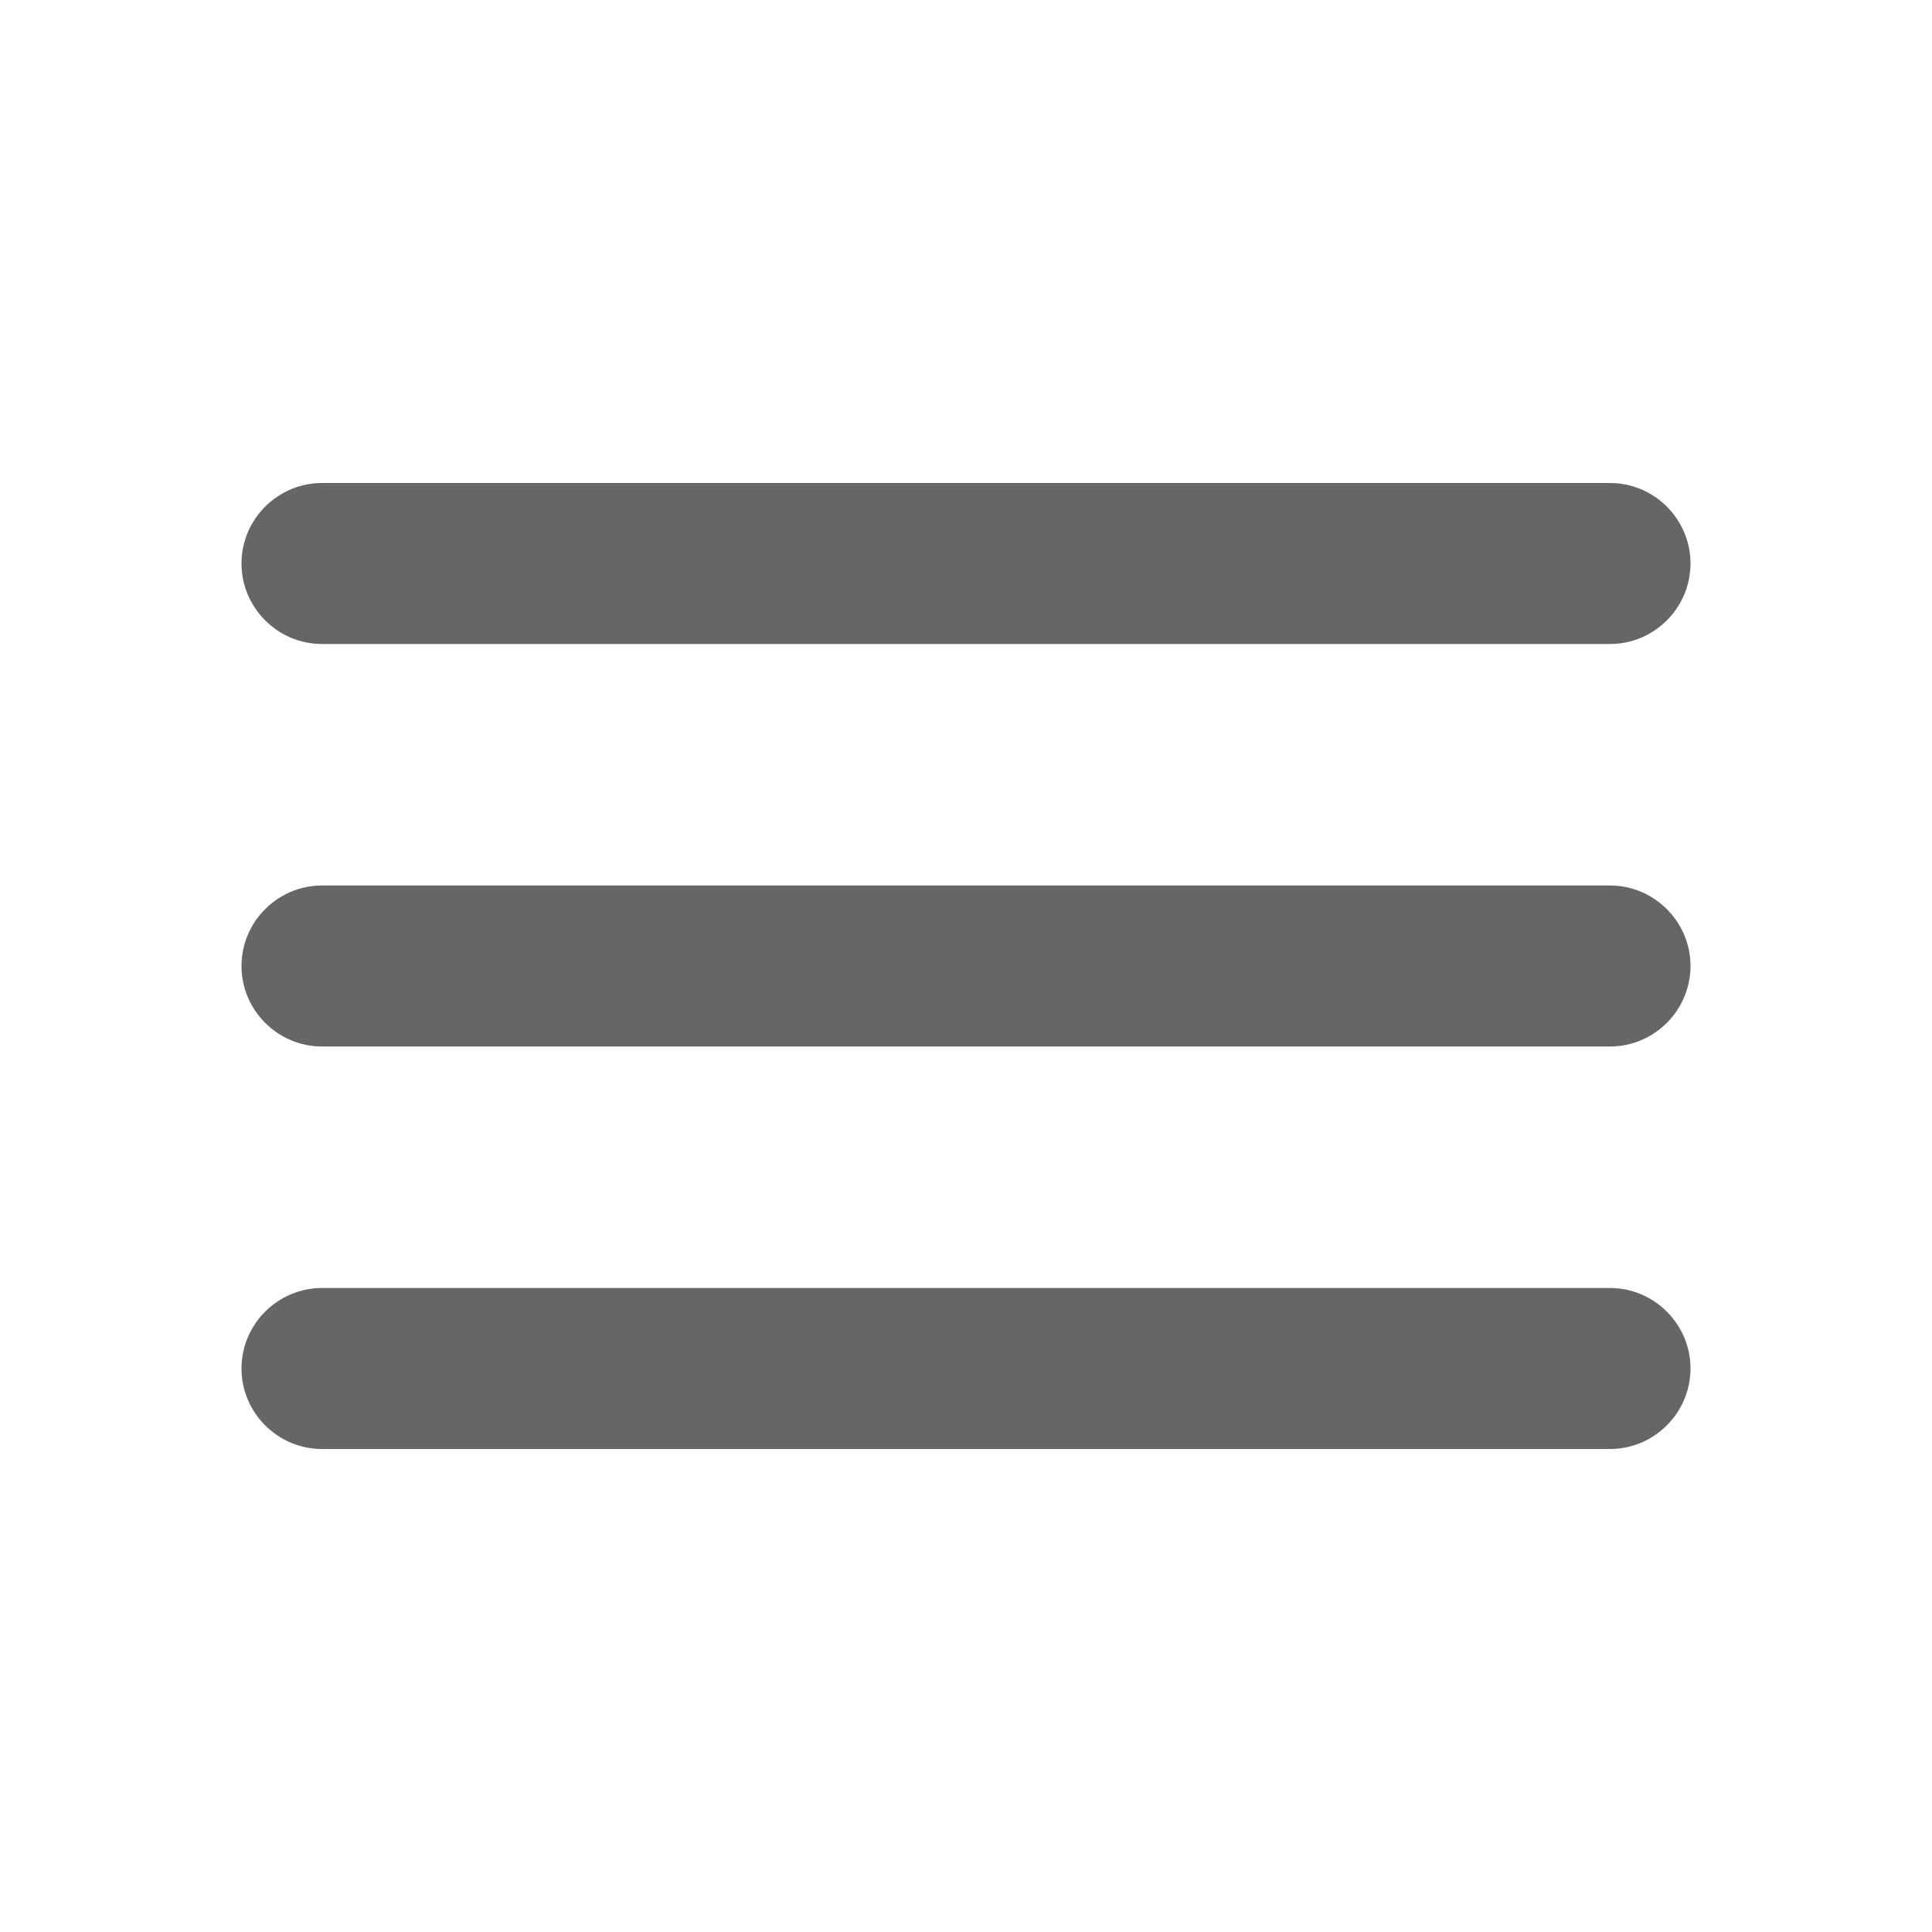
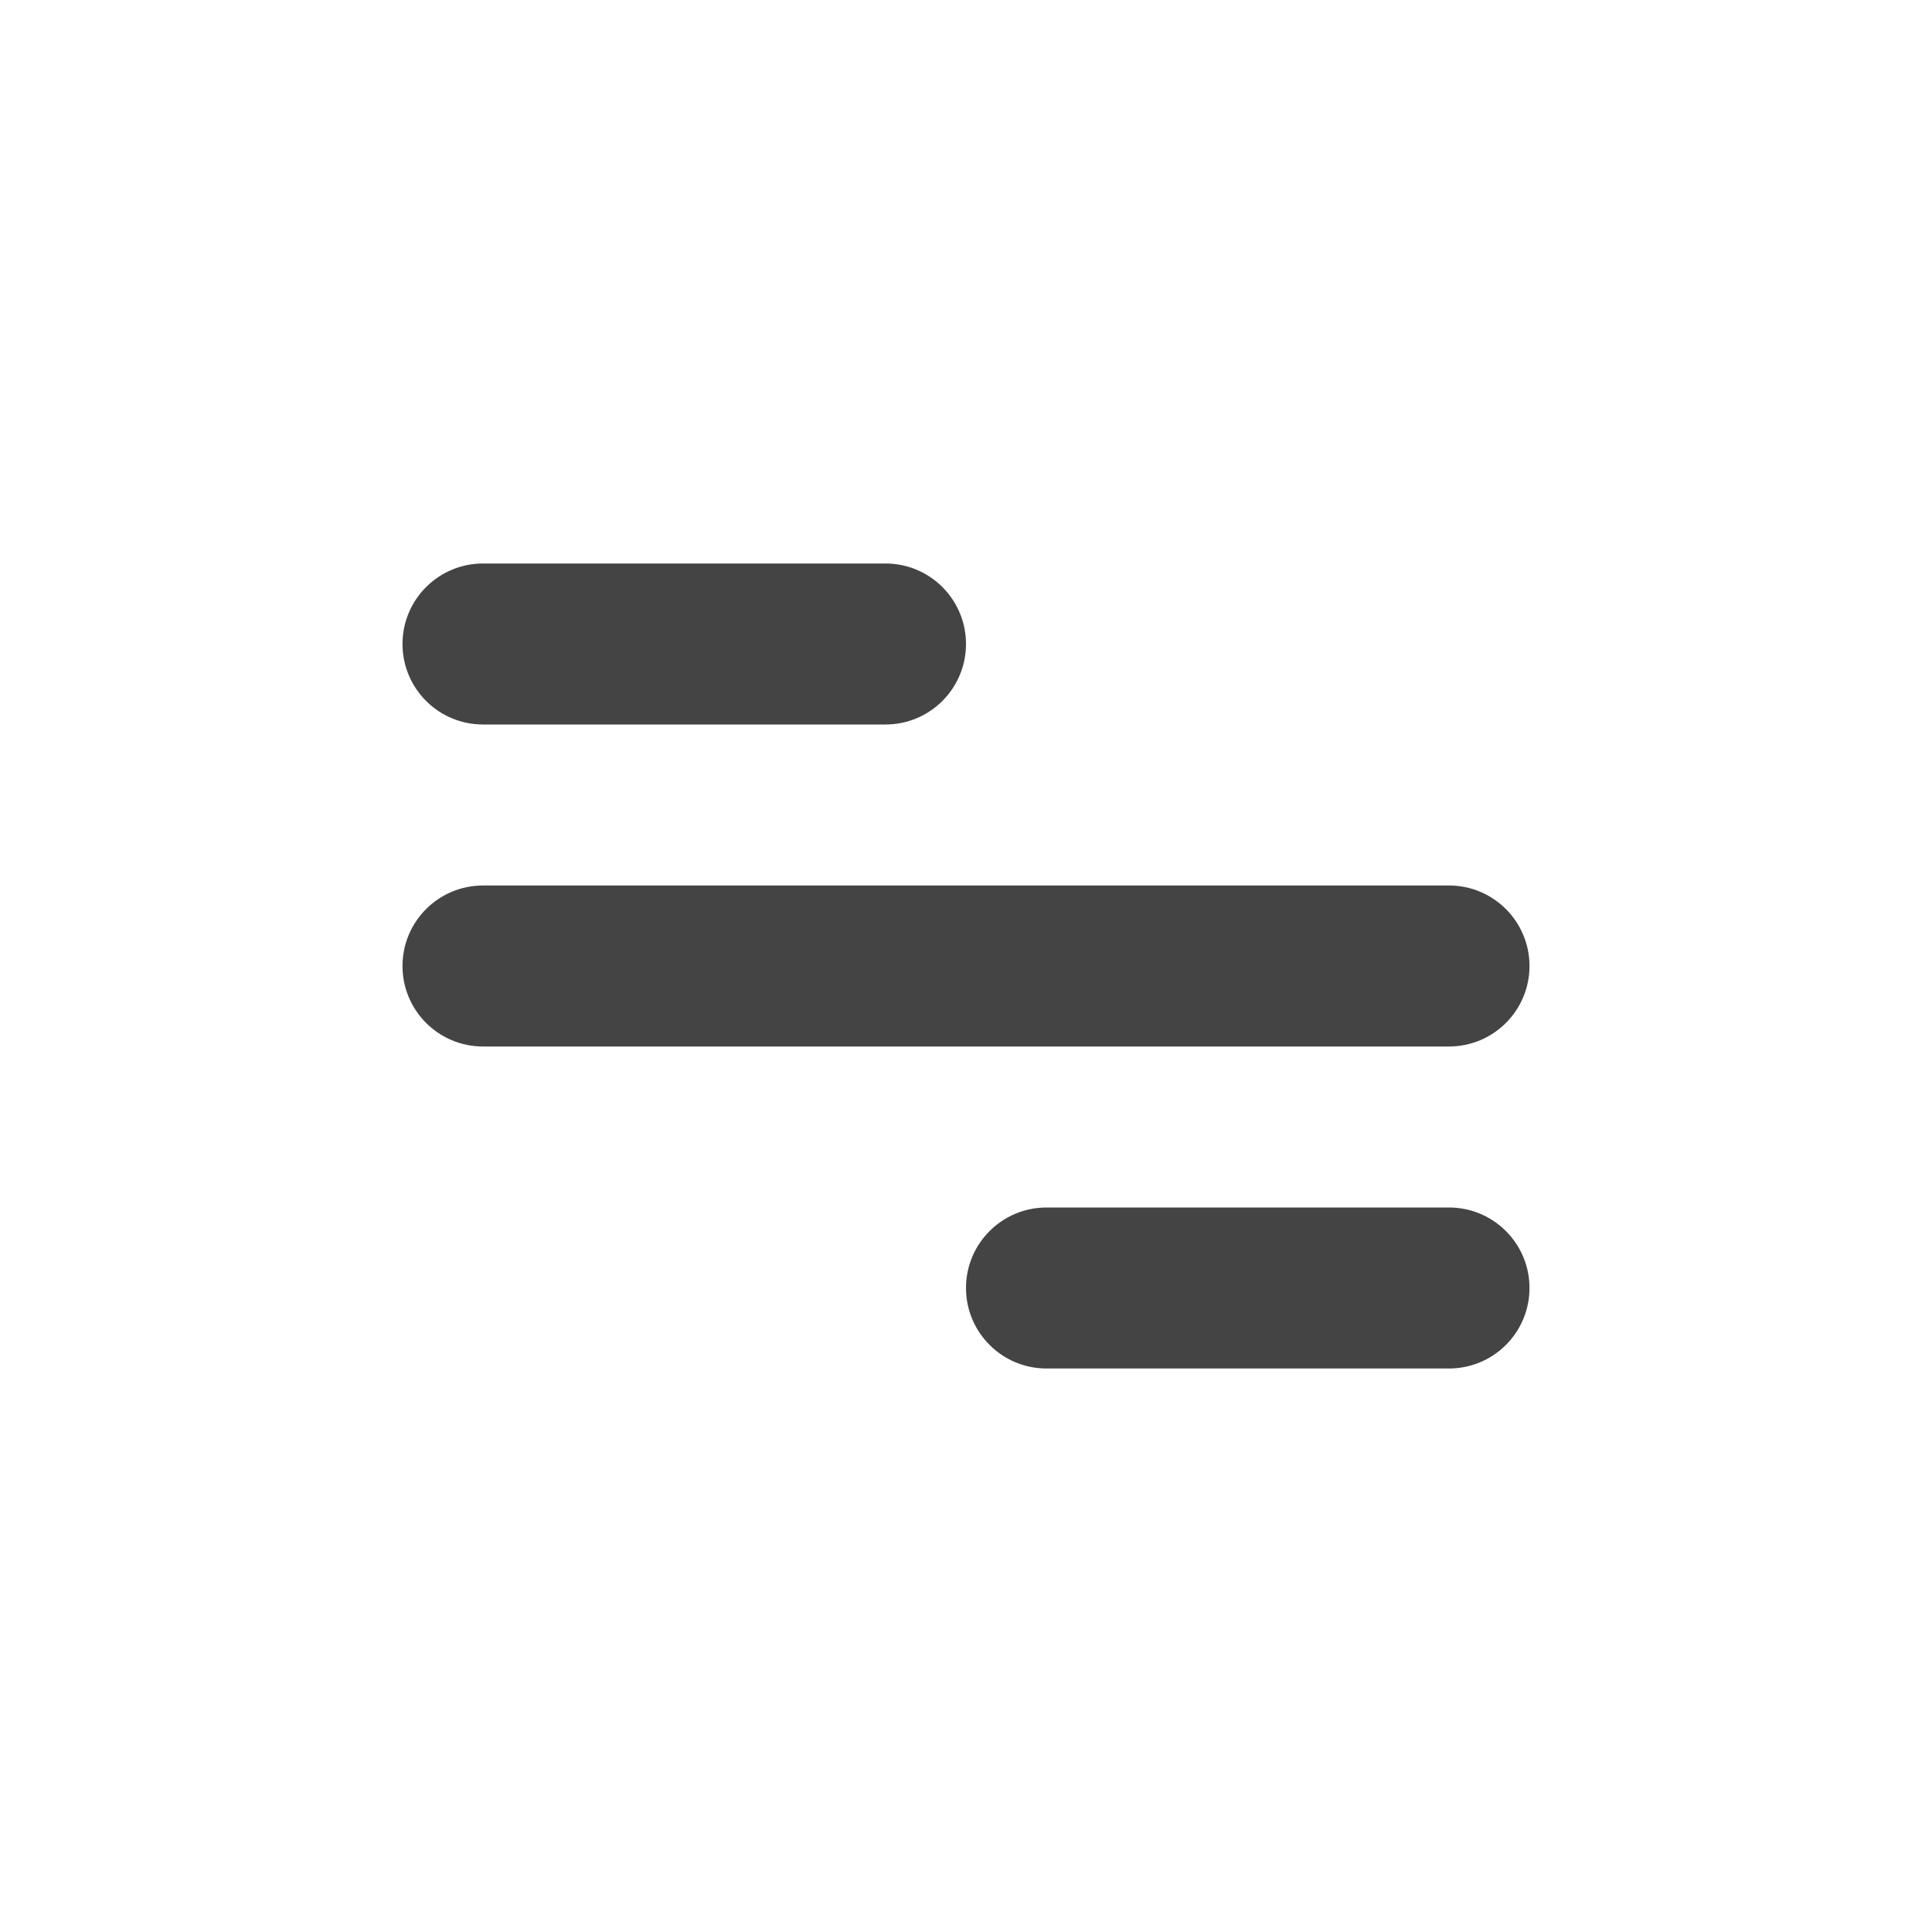
- <svg xmlns="http://www.w3.org/2000/svg" height="24px" viewBox="0 0 24 24" width="24px" fill="#666">
-   <path d="M0 0h24v24H0V0z" fill="none" />
-   <path d="M4 18h16c.55 0 1-.45 1-1s-.45-1-1-1H4c-.55 0-1 .45-1 1s.45 1 1 1zm0-5h16c.55 0 1-.45 1-1s-.45-1-1-1H4c-.55 0-1 .45-1 1s.45 1 1 1zM3 7c0 .55.45 1 1 1h16c.55 0 1-.45 1-1s-.45-1-1-1H4c-.55 0-1 .45-1 1z" />
+ <svg xmlns="http://www.w3.org/2000/svg" height="24" fill="#444" preserveAspectRatio="xMinYMin" viewBox="-5 -7 24 24" width="24">
+   <path d="m1 0h5a1 1 0 1 1 0 2h-5a1 1 0 1 1 0-2zm7 8h5a1 1 0 0 1 0 2h-5a1 1 0 1 1 0-2zm-7-4h12a1 1 0 0 1 0 2h-12a1 1 0 1 1 0-2z" />
</svg>
